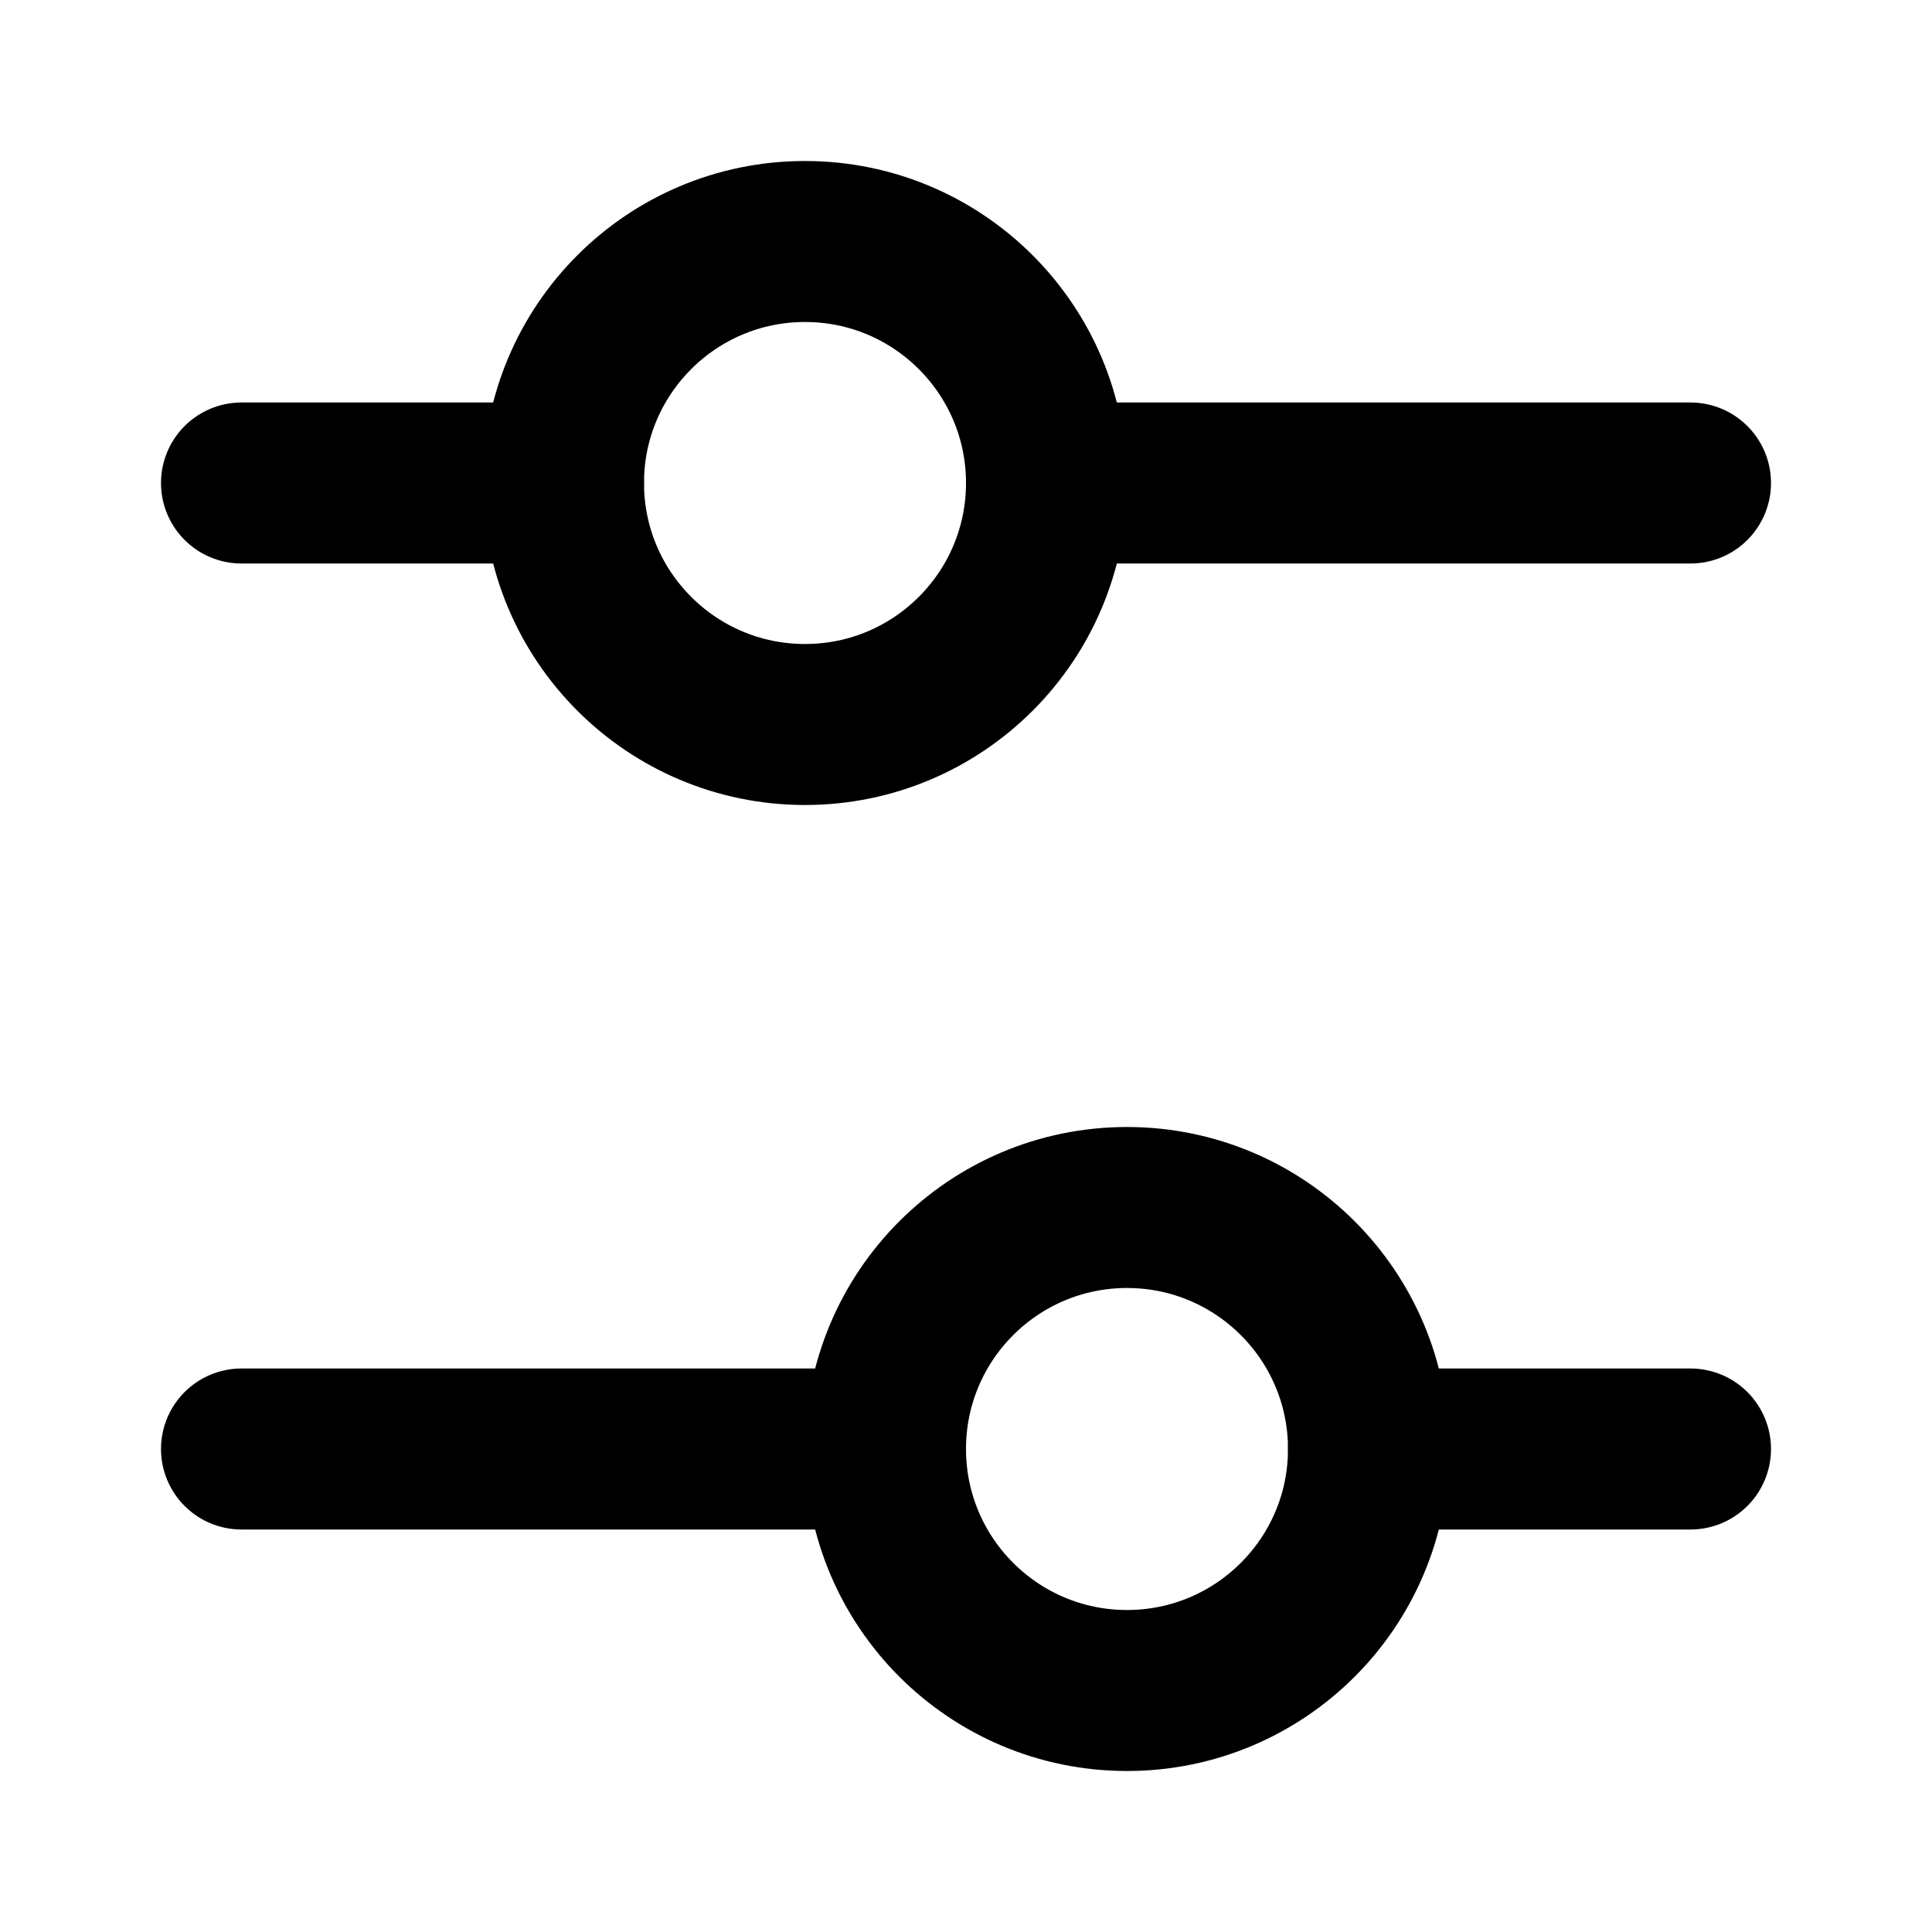
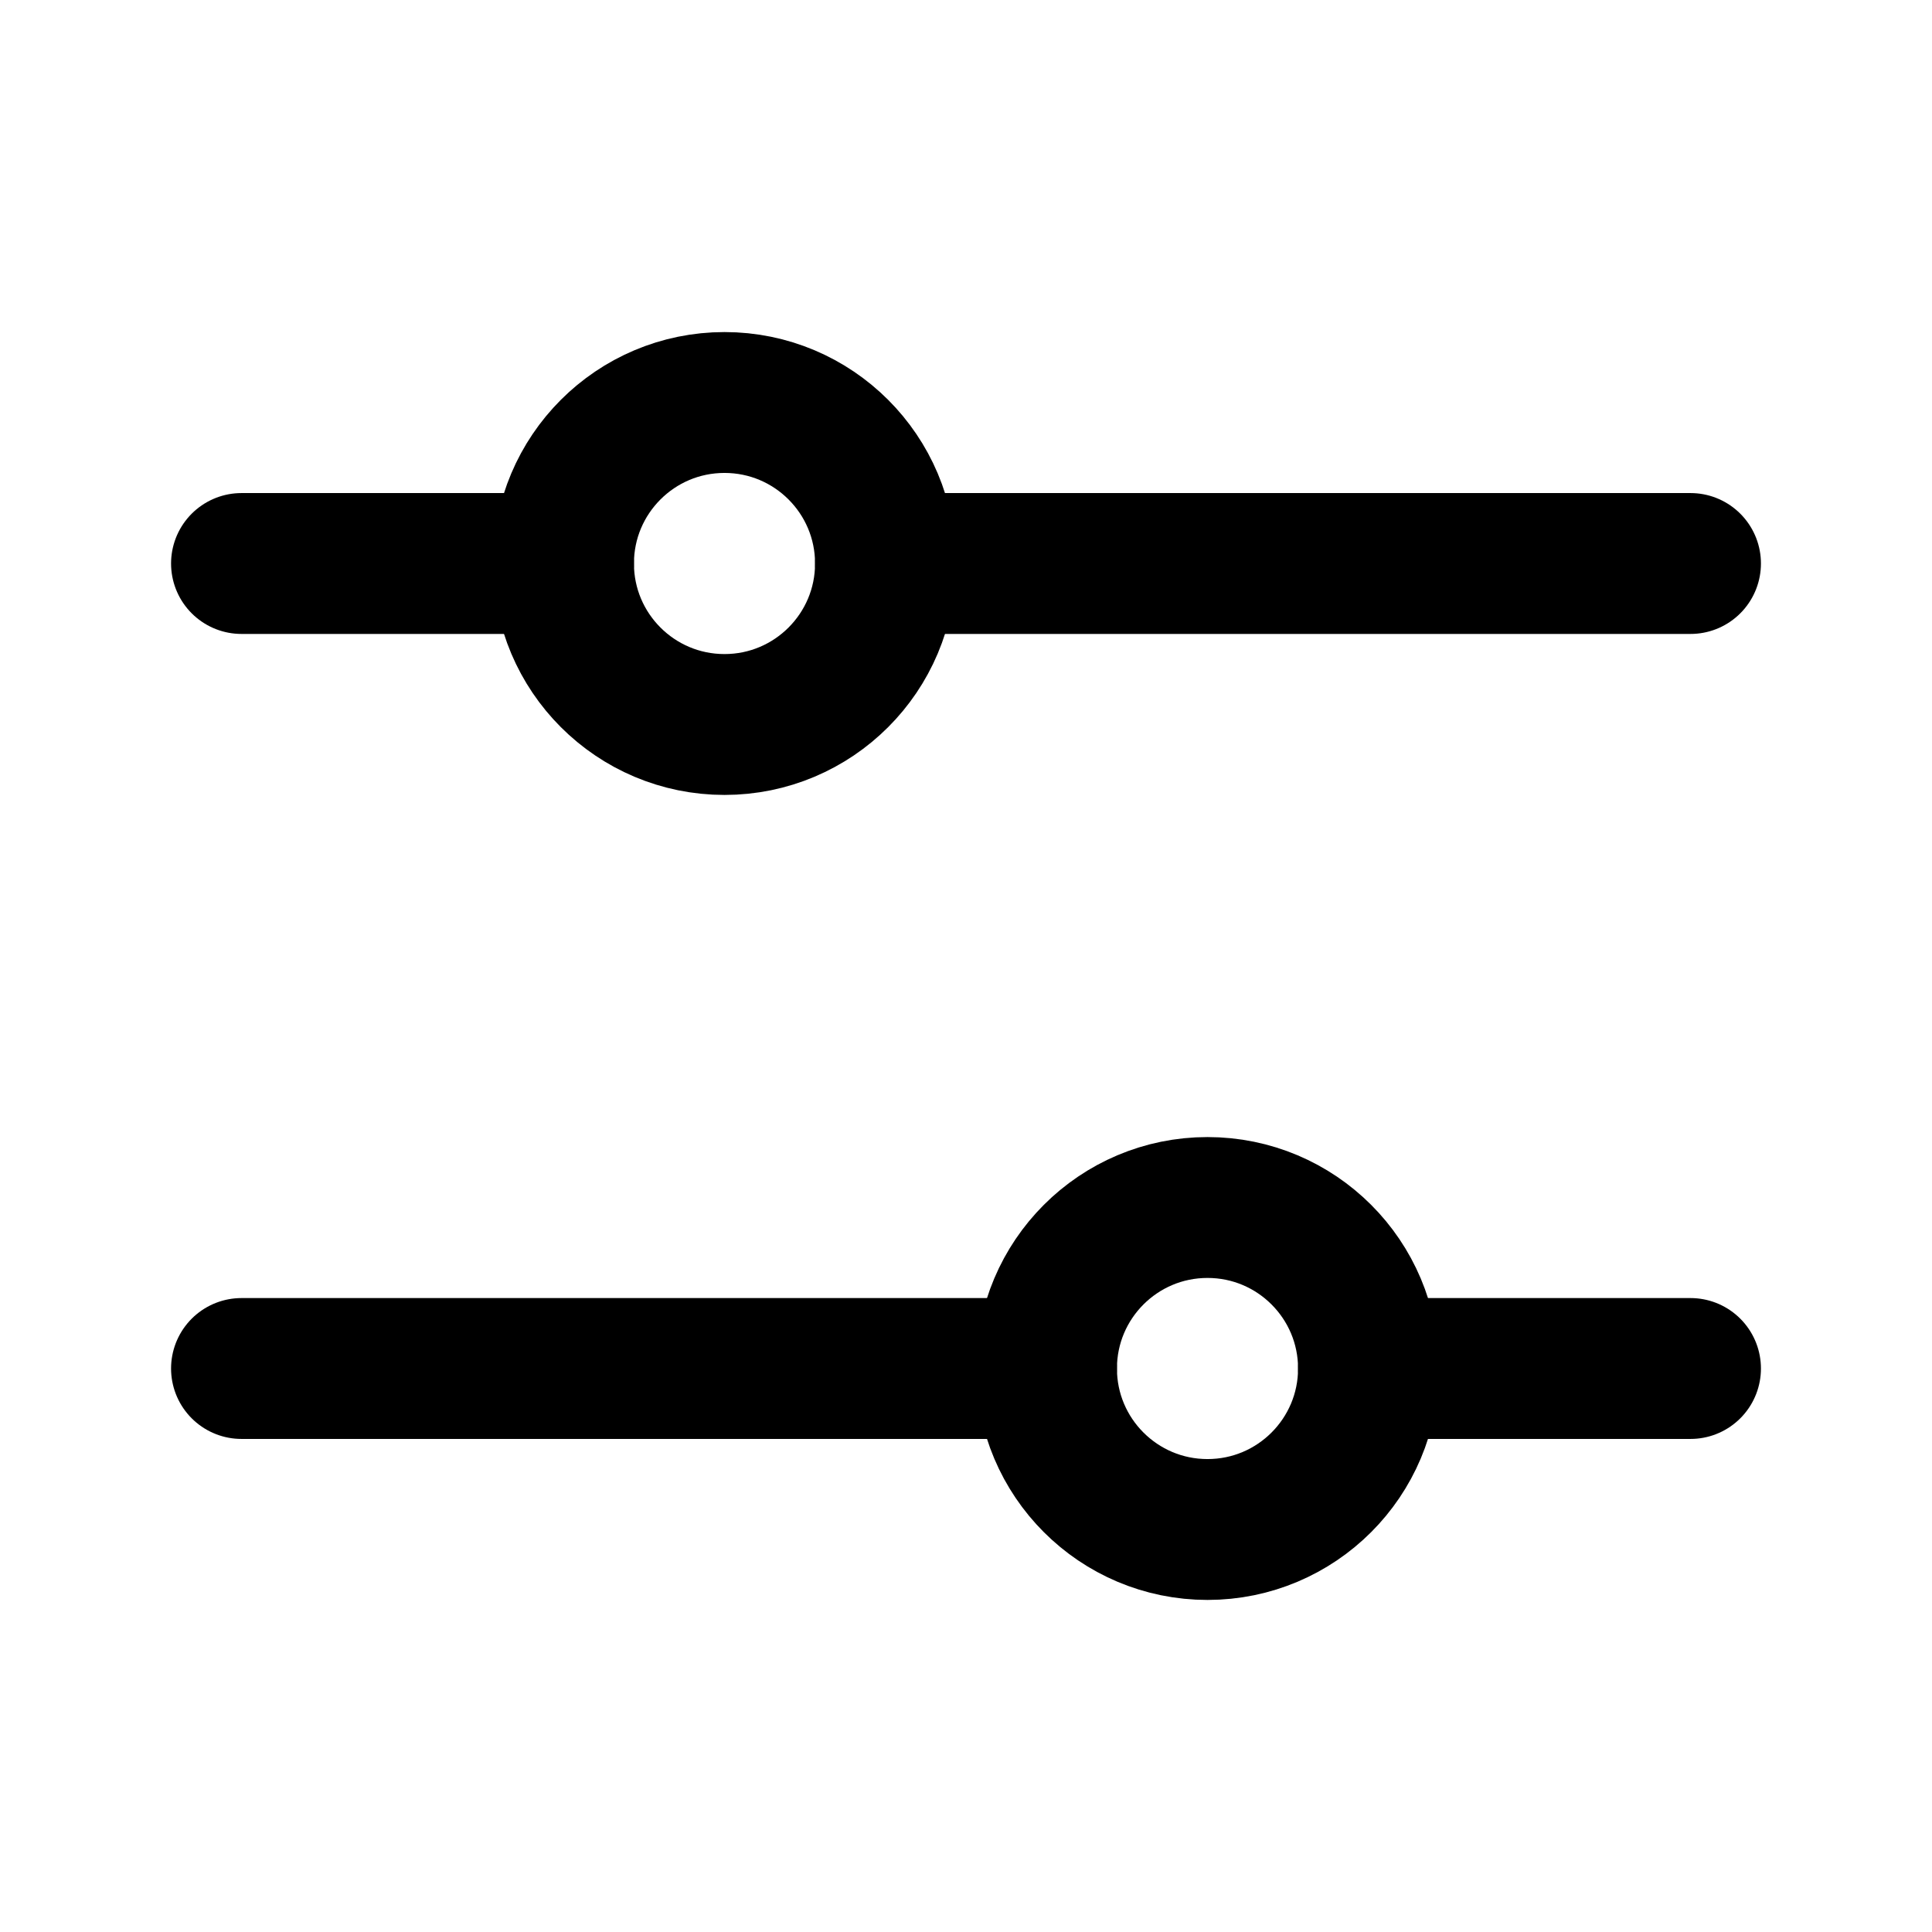
- <svg xmlns="http://www.w3.org/2000/svg" viewBox="0 0 24 24" fill="none" stroke="#000" stroke-width="2" stroke-linecap="round" stroke-linejoin="round">
-   <path d="M3 6h4M13 6h8M3 18h8M17 18h4" />
-   <circle cx="10" cy="6" r="3" />
-   <circle cx="14" cy="18" r="3" />
+ <svg xmlns="http://www.w3.org/2000/svg" viewBox="0 0 24 24" fill="none" stroke="#000" stroke-width="1.75" stroke-linecap="round" stroke-linejoin="round">
+   <path d="M3 7h4M11 7h10M3 17h10M17 17h4" />
+   <circle cx="9" cy="7" r="2" />
+   <circle cx="15" cy="17" r="2" />
</svg>
